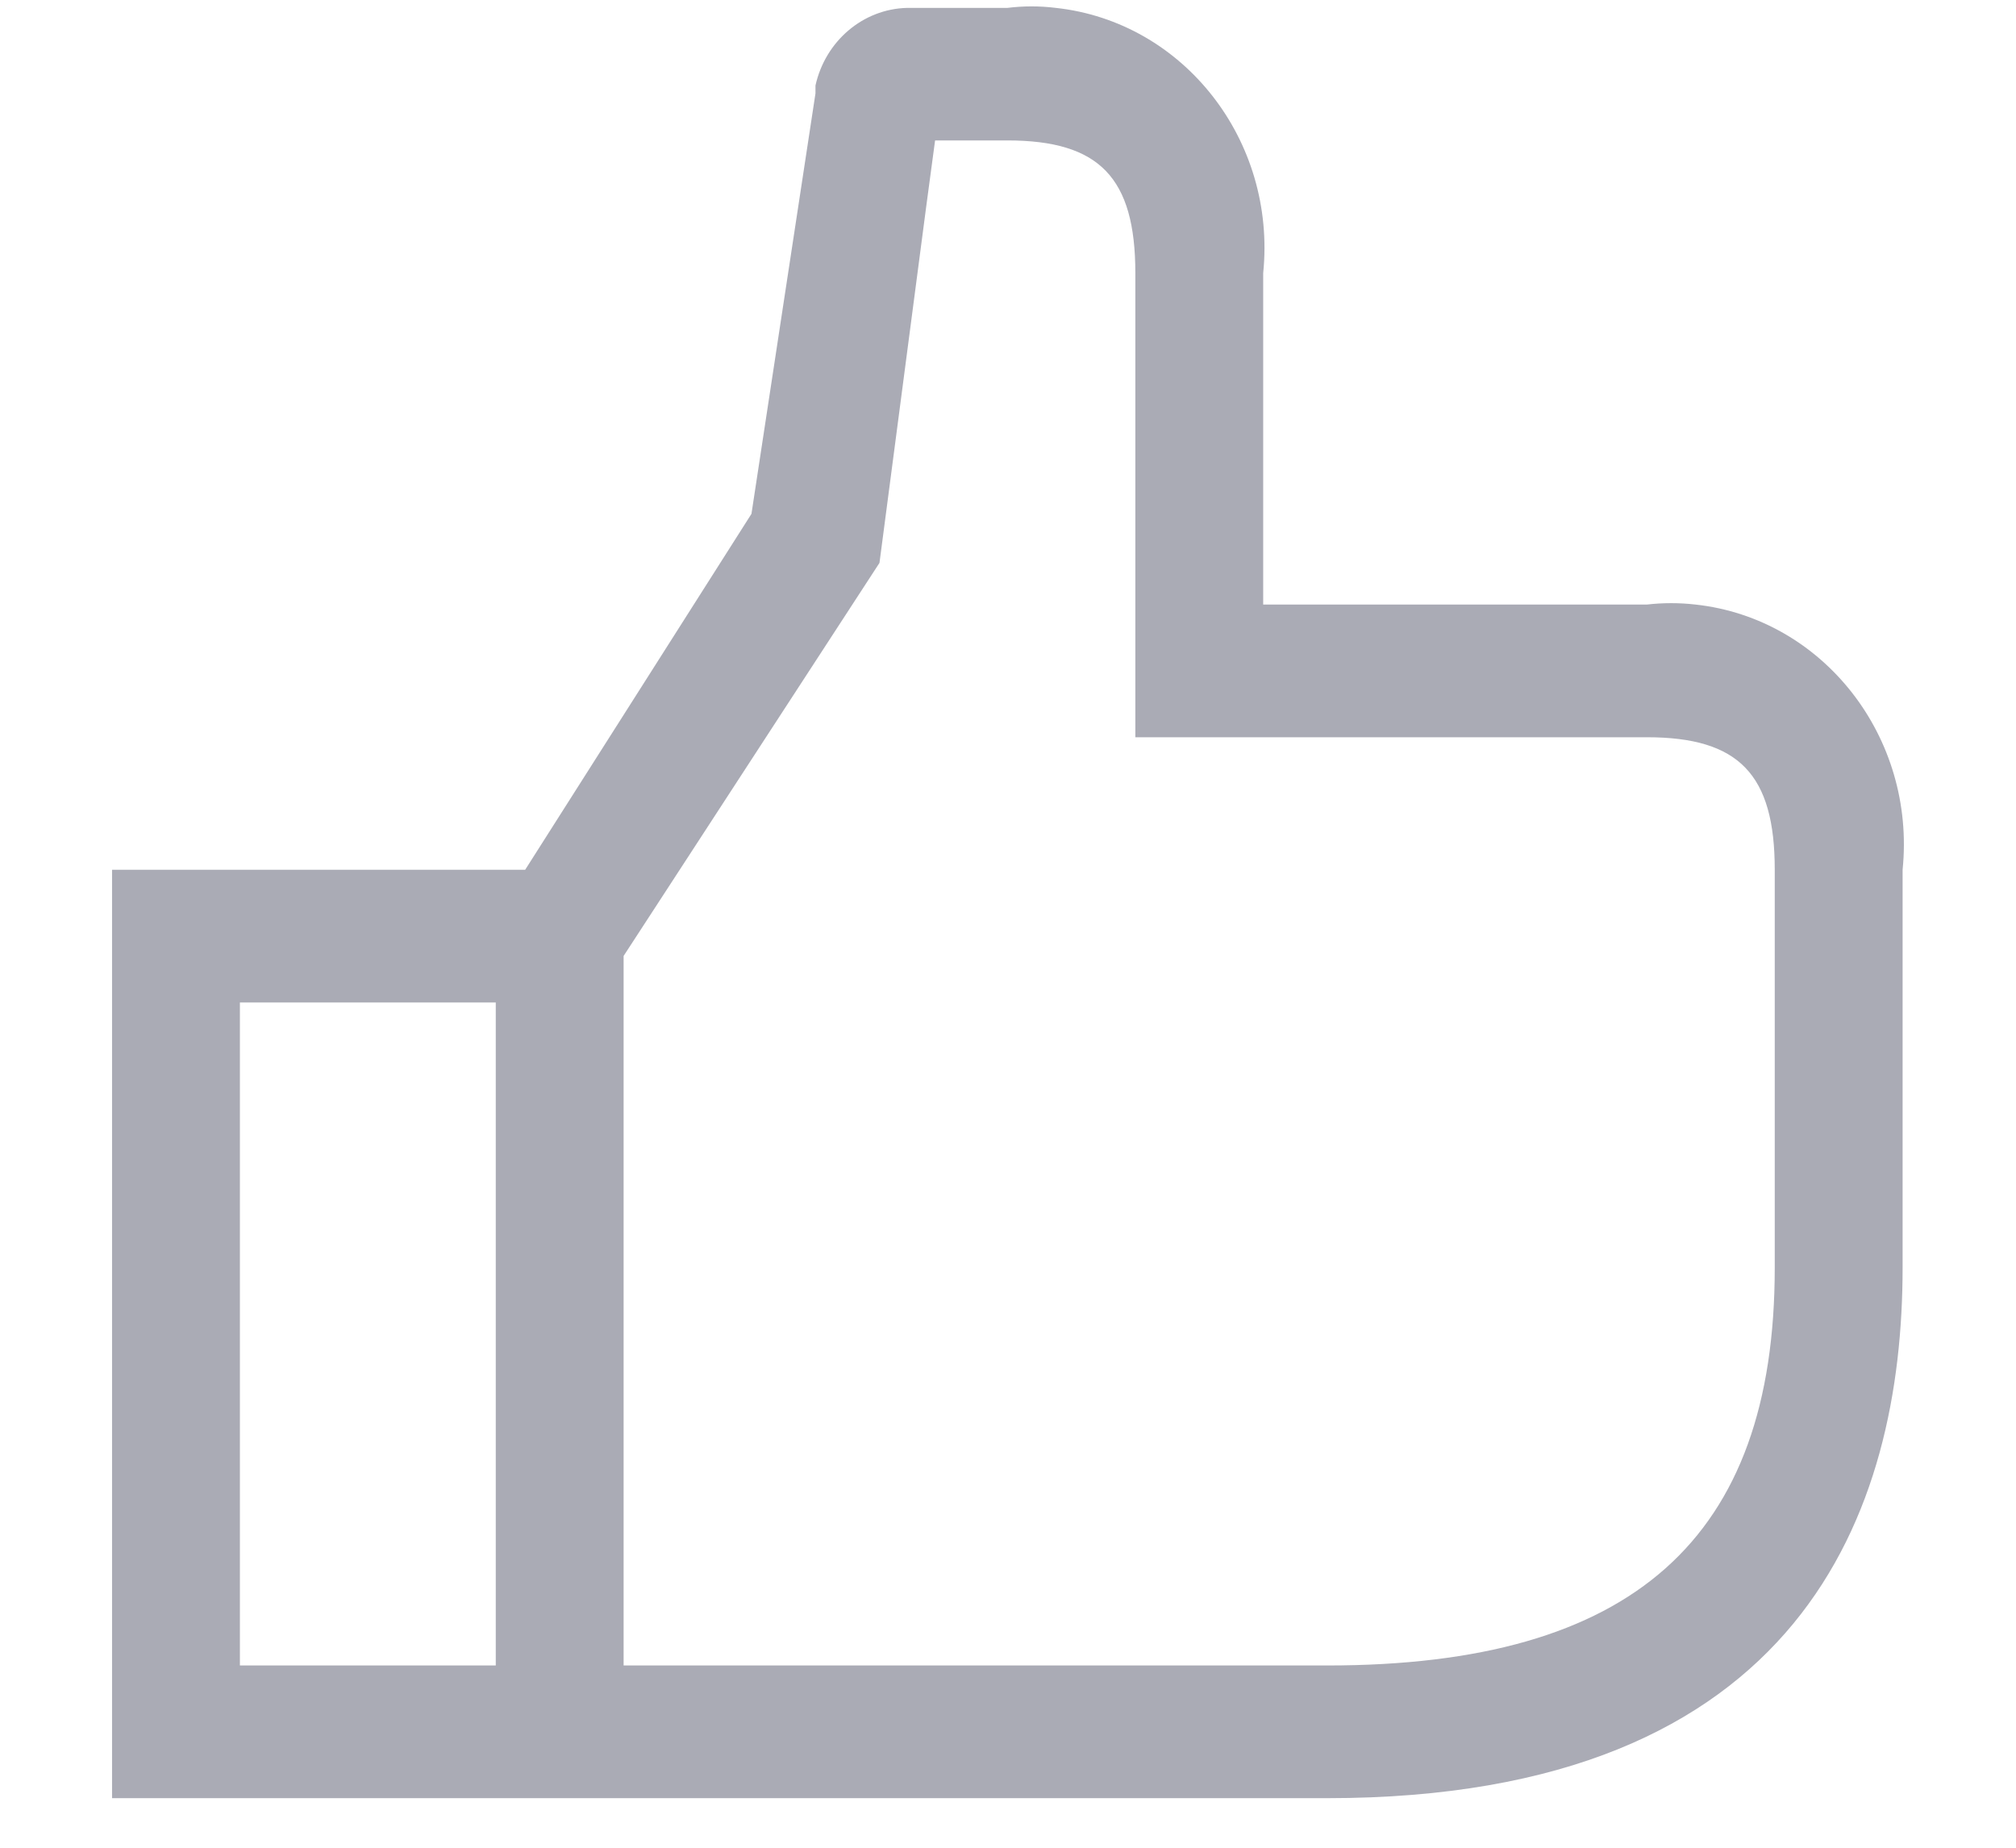
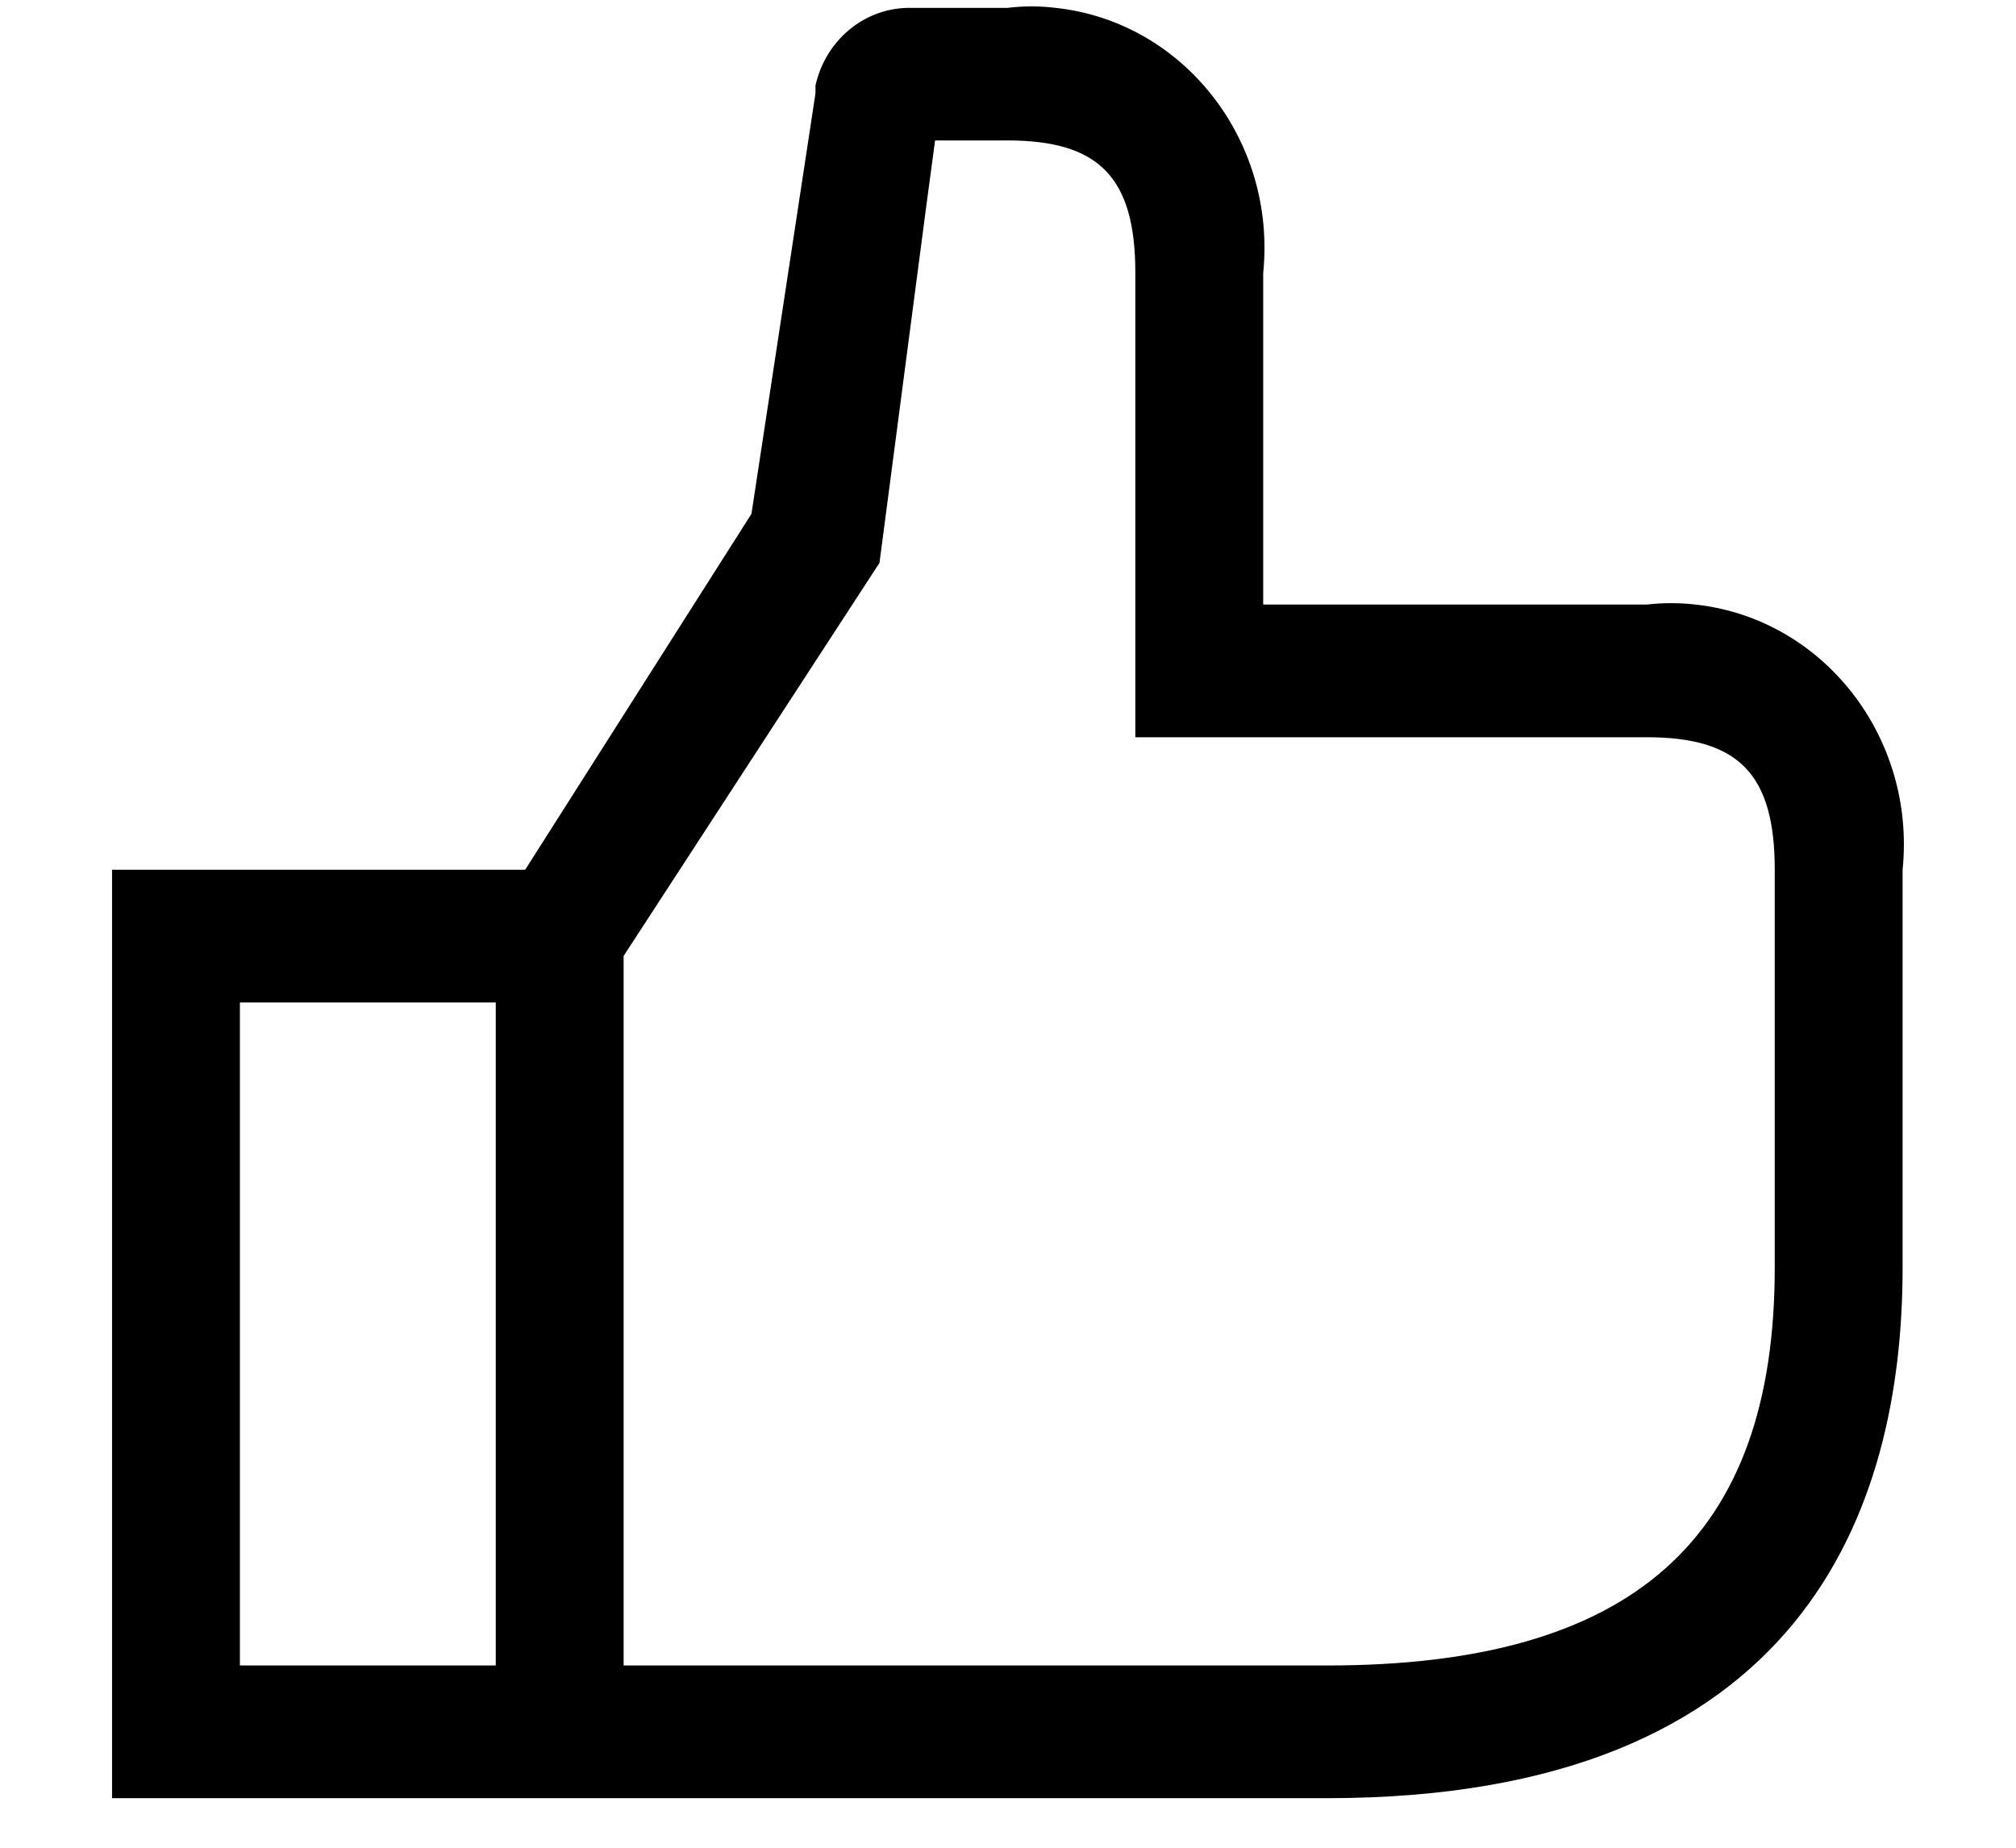
- <svg xmlns="http://www.w3.org/2000/svg" width="12" height="11" viewBox="0 0 12 11" fill="none">
-   <path fill-rule="evenodd" clip-rule="evenodd" d="M9.803 3.599H7.519V1.626C7.599 0.837 7.046 0.13 6.285 0.047C6.189 0.035 6.092 0.035 5.996 0.047H5.398C5.137 0.054 4.913 0.244 4.854 0.509V0.556L4.473 3.059L3.126 5.178H0.667V10.705H7.899C10.732 10.705 11.325 8.987 11.325 7.547V5.178C11.405 4.389 10.853 3.682 10.092 3.599C9.996 3.588 9.899 3.588 9.803 3.599ZM2.951 9.915H1.428V5.968H2.951V9.915ZM7.9 9.915C9.719 9.915 10.564 9.161 10.564 7.547V5.178C10.564 4.61 10.351 4.389 9.803 4.389H6.758V1.626C6.758 1.057 6.544 0.836 5.996 0.836H5.566L5.513 1.231L5.235 3.351L3.712 5.691V9.915H7.9Z" fill="#AAABB5" />
+ <svg xmlns="http://www.w3.org/2000/svg" width="12" height="11" viewBox="0 0 12 11" fill="currentColor">
+   <path fill-rule="evenodd" clip-rule="evenodd" d="M9.803 3.599H7.519V1.626C7.599 0.837 7.046 0.13 6.285 0.047C6.189 0.035 6.092 0.035 5.996 0.047H5.398C5.137 0.054 4.913 0.244 4.854 0.509V0.556L4.473 3.059L3.126 5.178H0.667V10.705H7.899C10.732 10.705 11.325 8.987 11.325 7.547V5.178C11.405 4.389 10.853 3.682 10.092 3.599C9.996 3.588 9.899 3.588 9.803 3.599ZM2.951 9.915H1.428V5.968H2.951V9.915ZM7.9 9.915C9.719 9.915 10.564 9.161 10.564 7.547V5.178C10.564 4.61 10.351 4.389 9.803 4.389H6.758V1.626C6.758 1.057 6.544 0.836 5.996 0.836H5.566L5.513 1.231L5.235 3.351L3.712 5.691V9.915H7.9Z" fill="currentColor" />
</svg>
